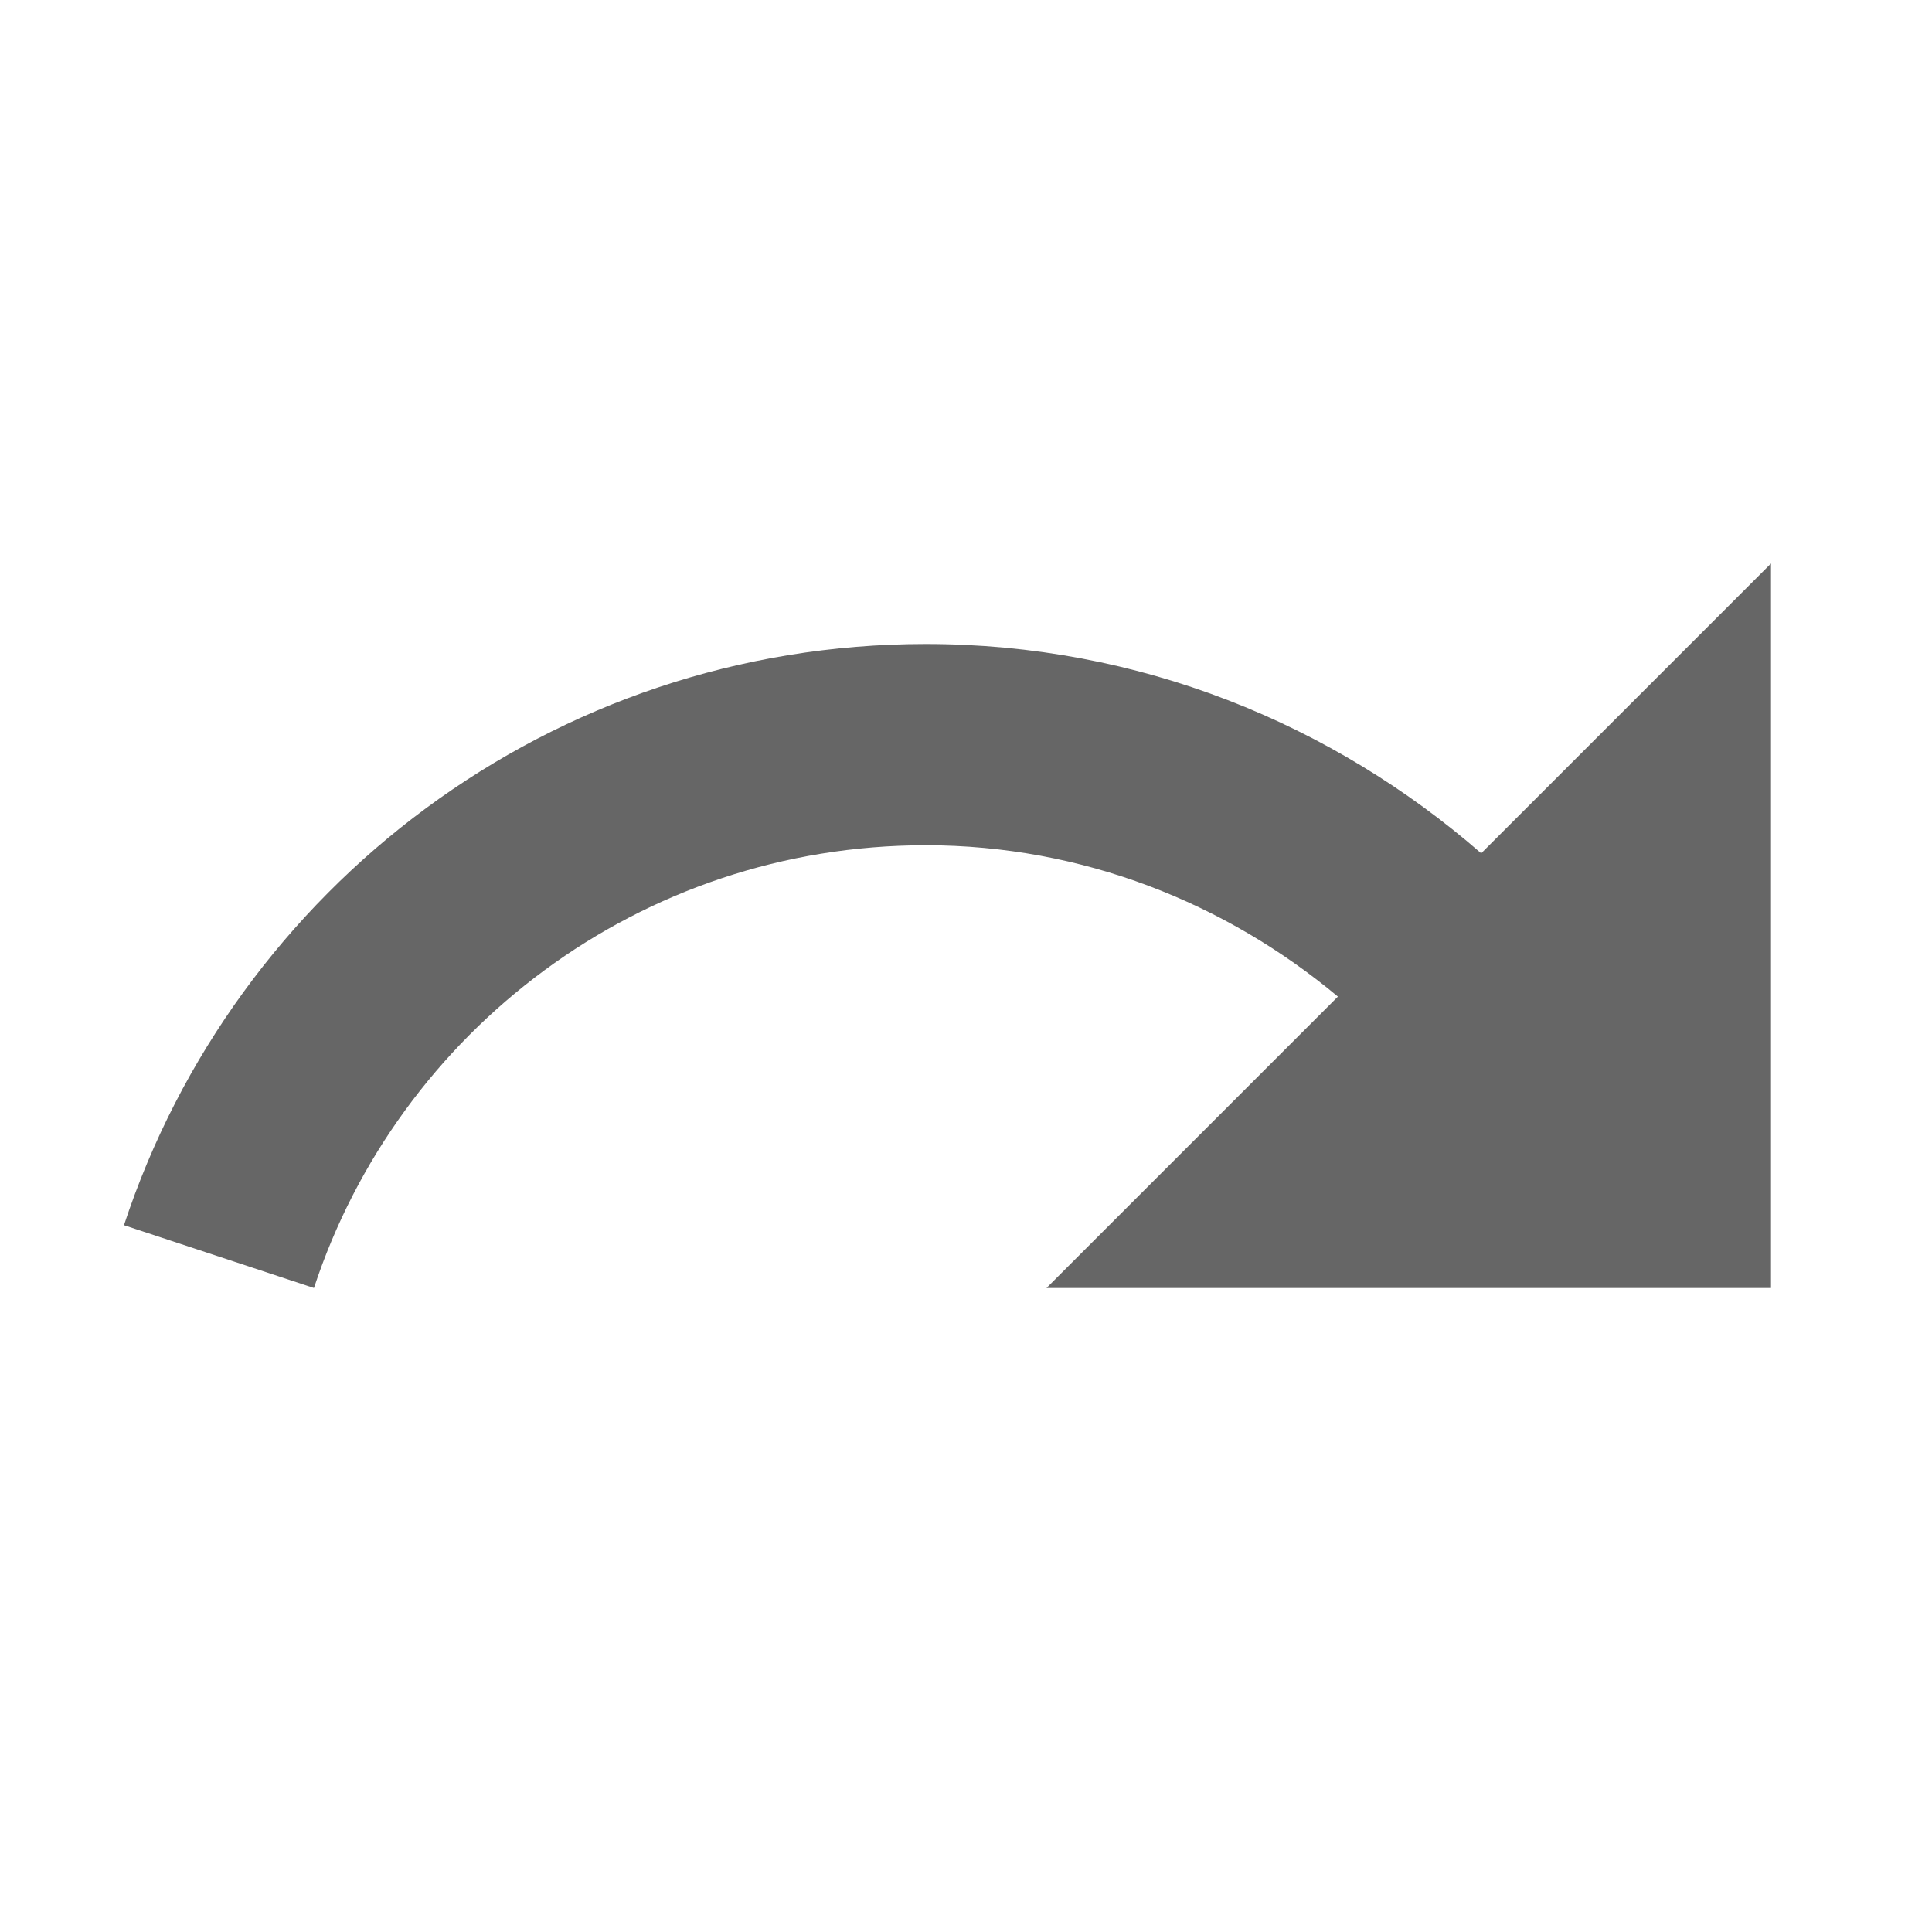
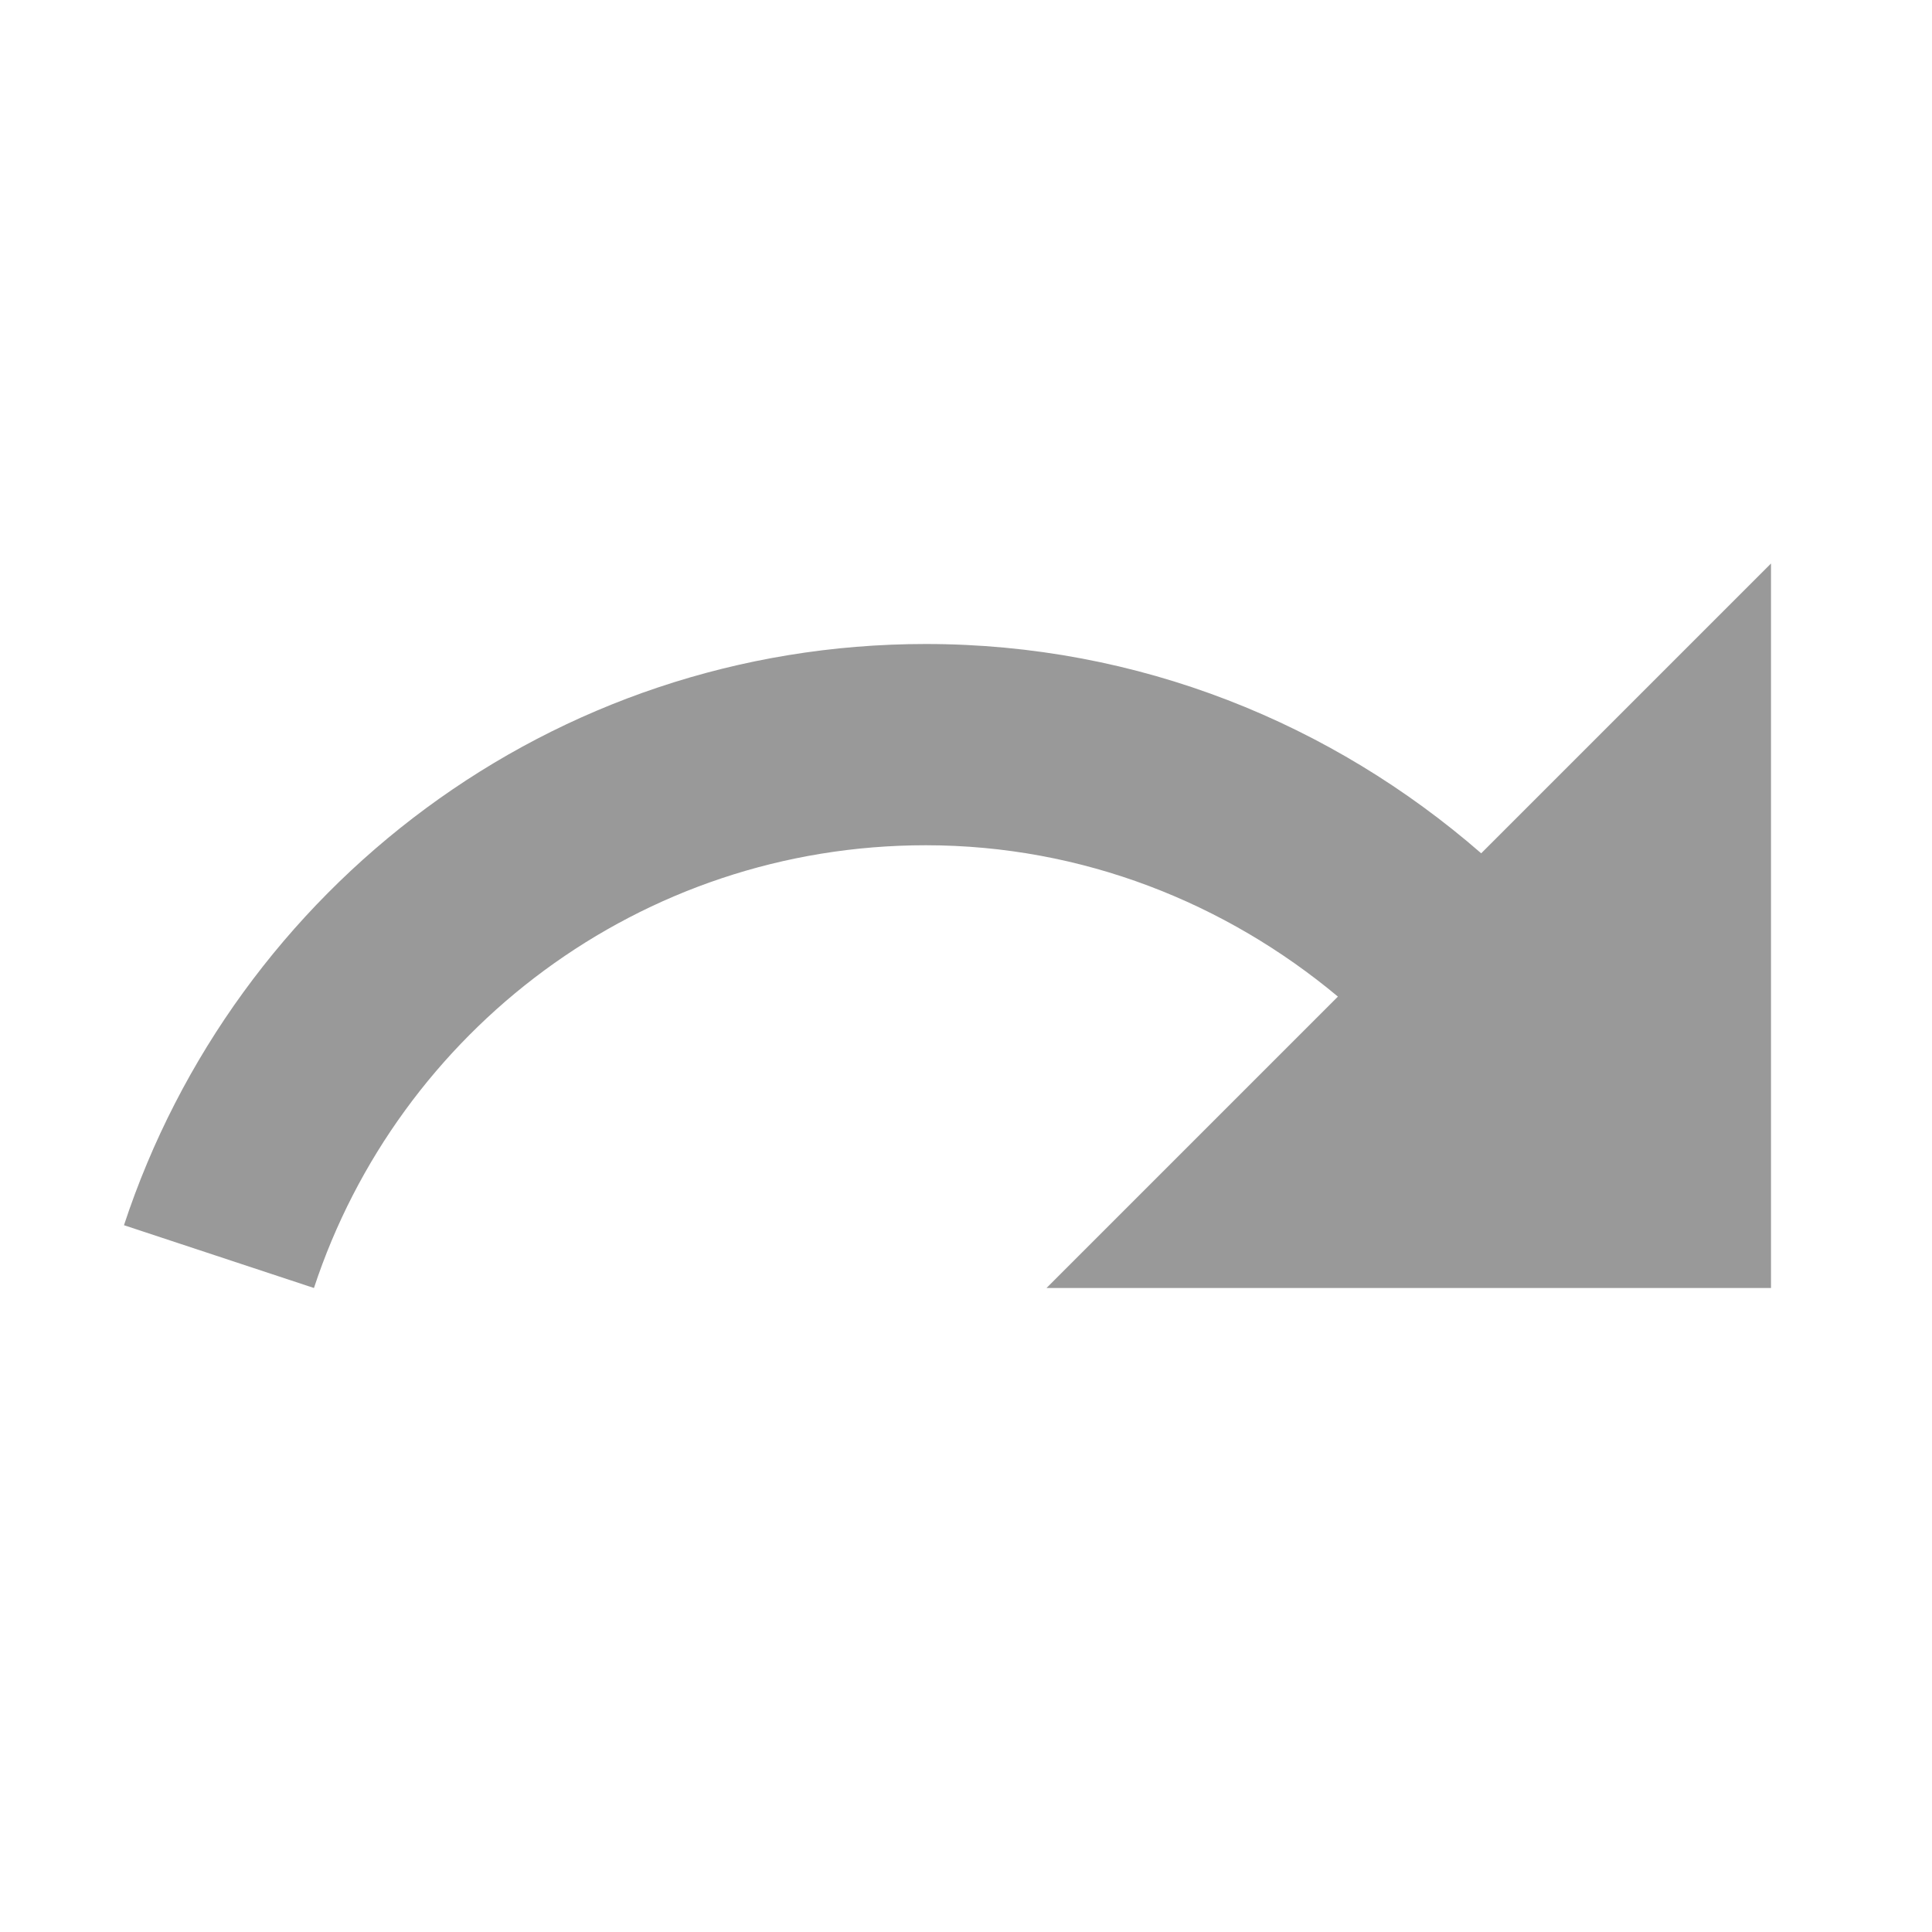
<svg xmlns="http://www.w3.org/2000/svg" width="50" height="50" viewBox="0 0 24 24">
-   <path fill="#666" d="M18.4 10.6C16.55 8.99 14.15 8 11.5 8c-4.65 0-8.58 3.03-9.96 7.22L3.9 16c1.05-3.19 4.05-5.5 7.6-5.5 1.95 0 3.73.72 5.12 1.88L13 16h9V7l-3.6 3.6z" />
+   <path fill="#999" d="M18.4 10.6C16.55 8.99 14.15 8 11.5 8c-4.65 0-8.58 3.03-9.96 7.22L3.9 16c1.05-3.19 4.05-5.5 7.6-5.5 1.95 0 3.73.72 5.12 1.88L13 16h9V7l-3.6 3.6z" />
</svg>
